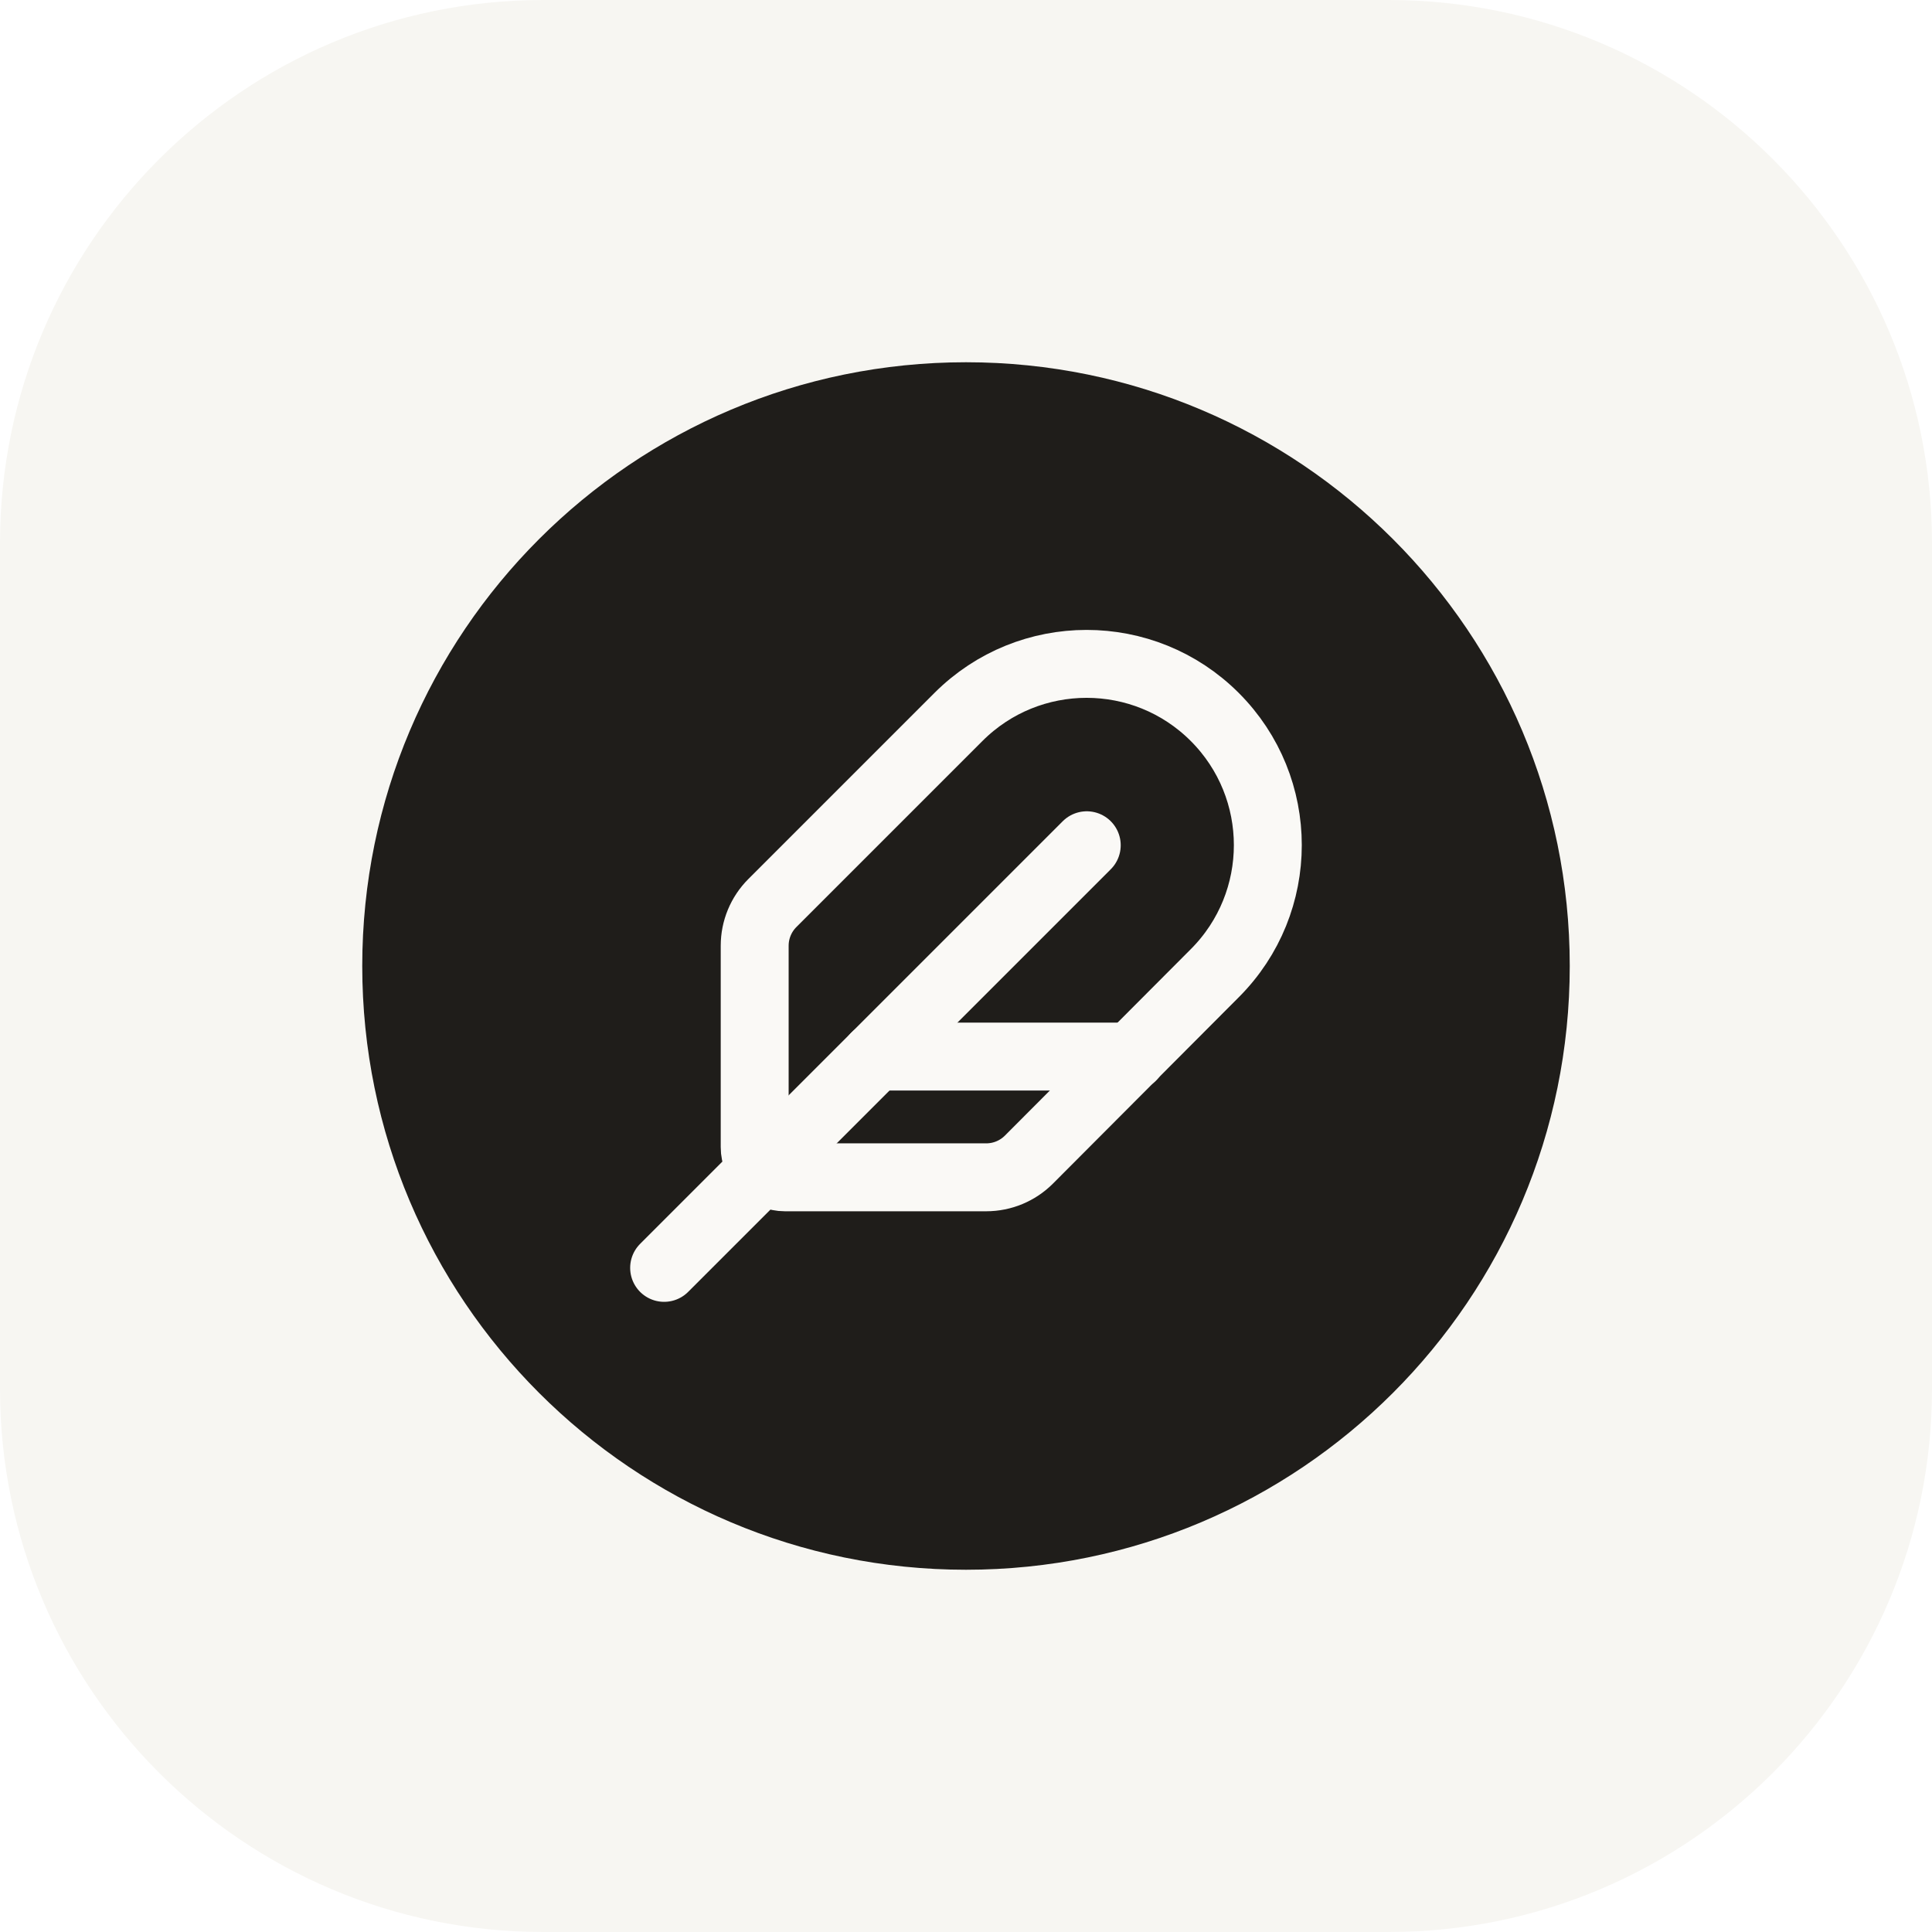
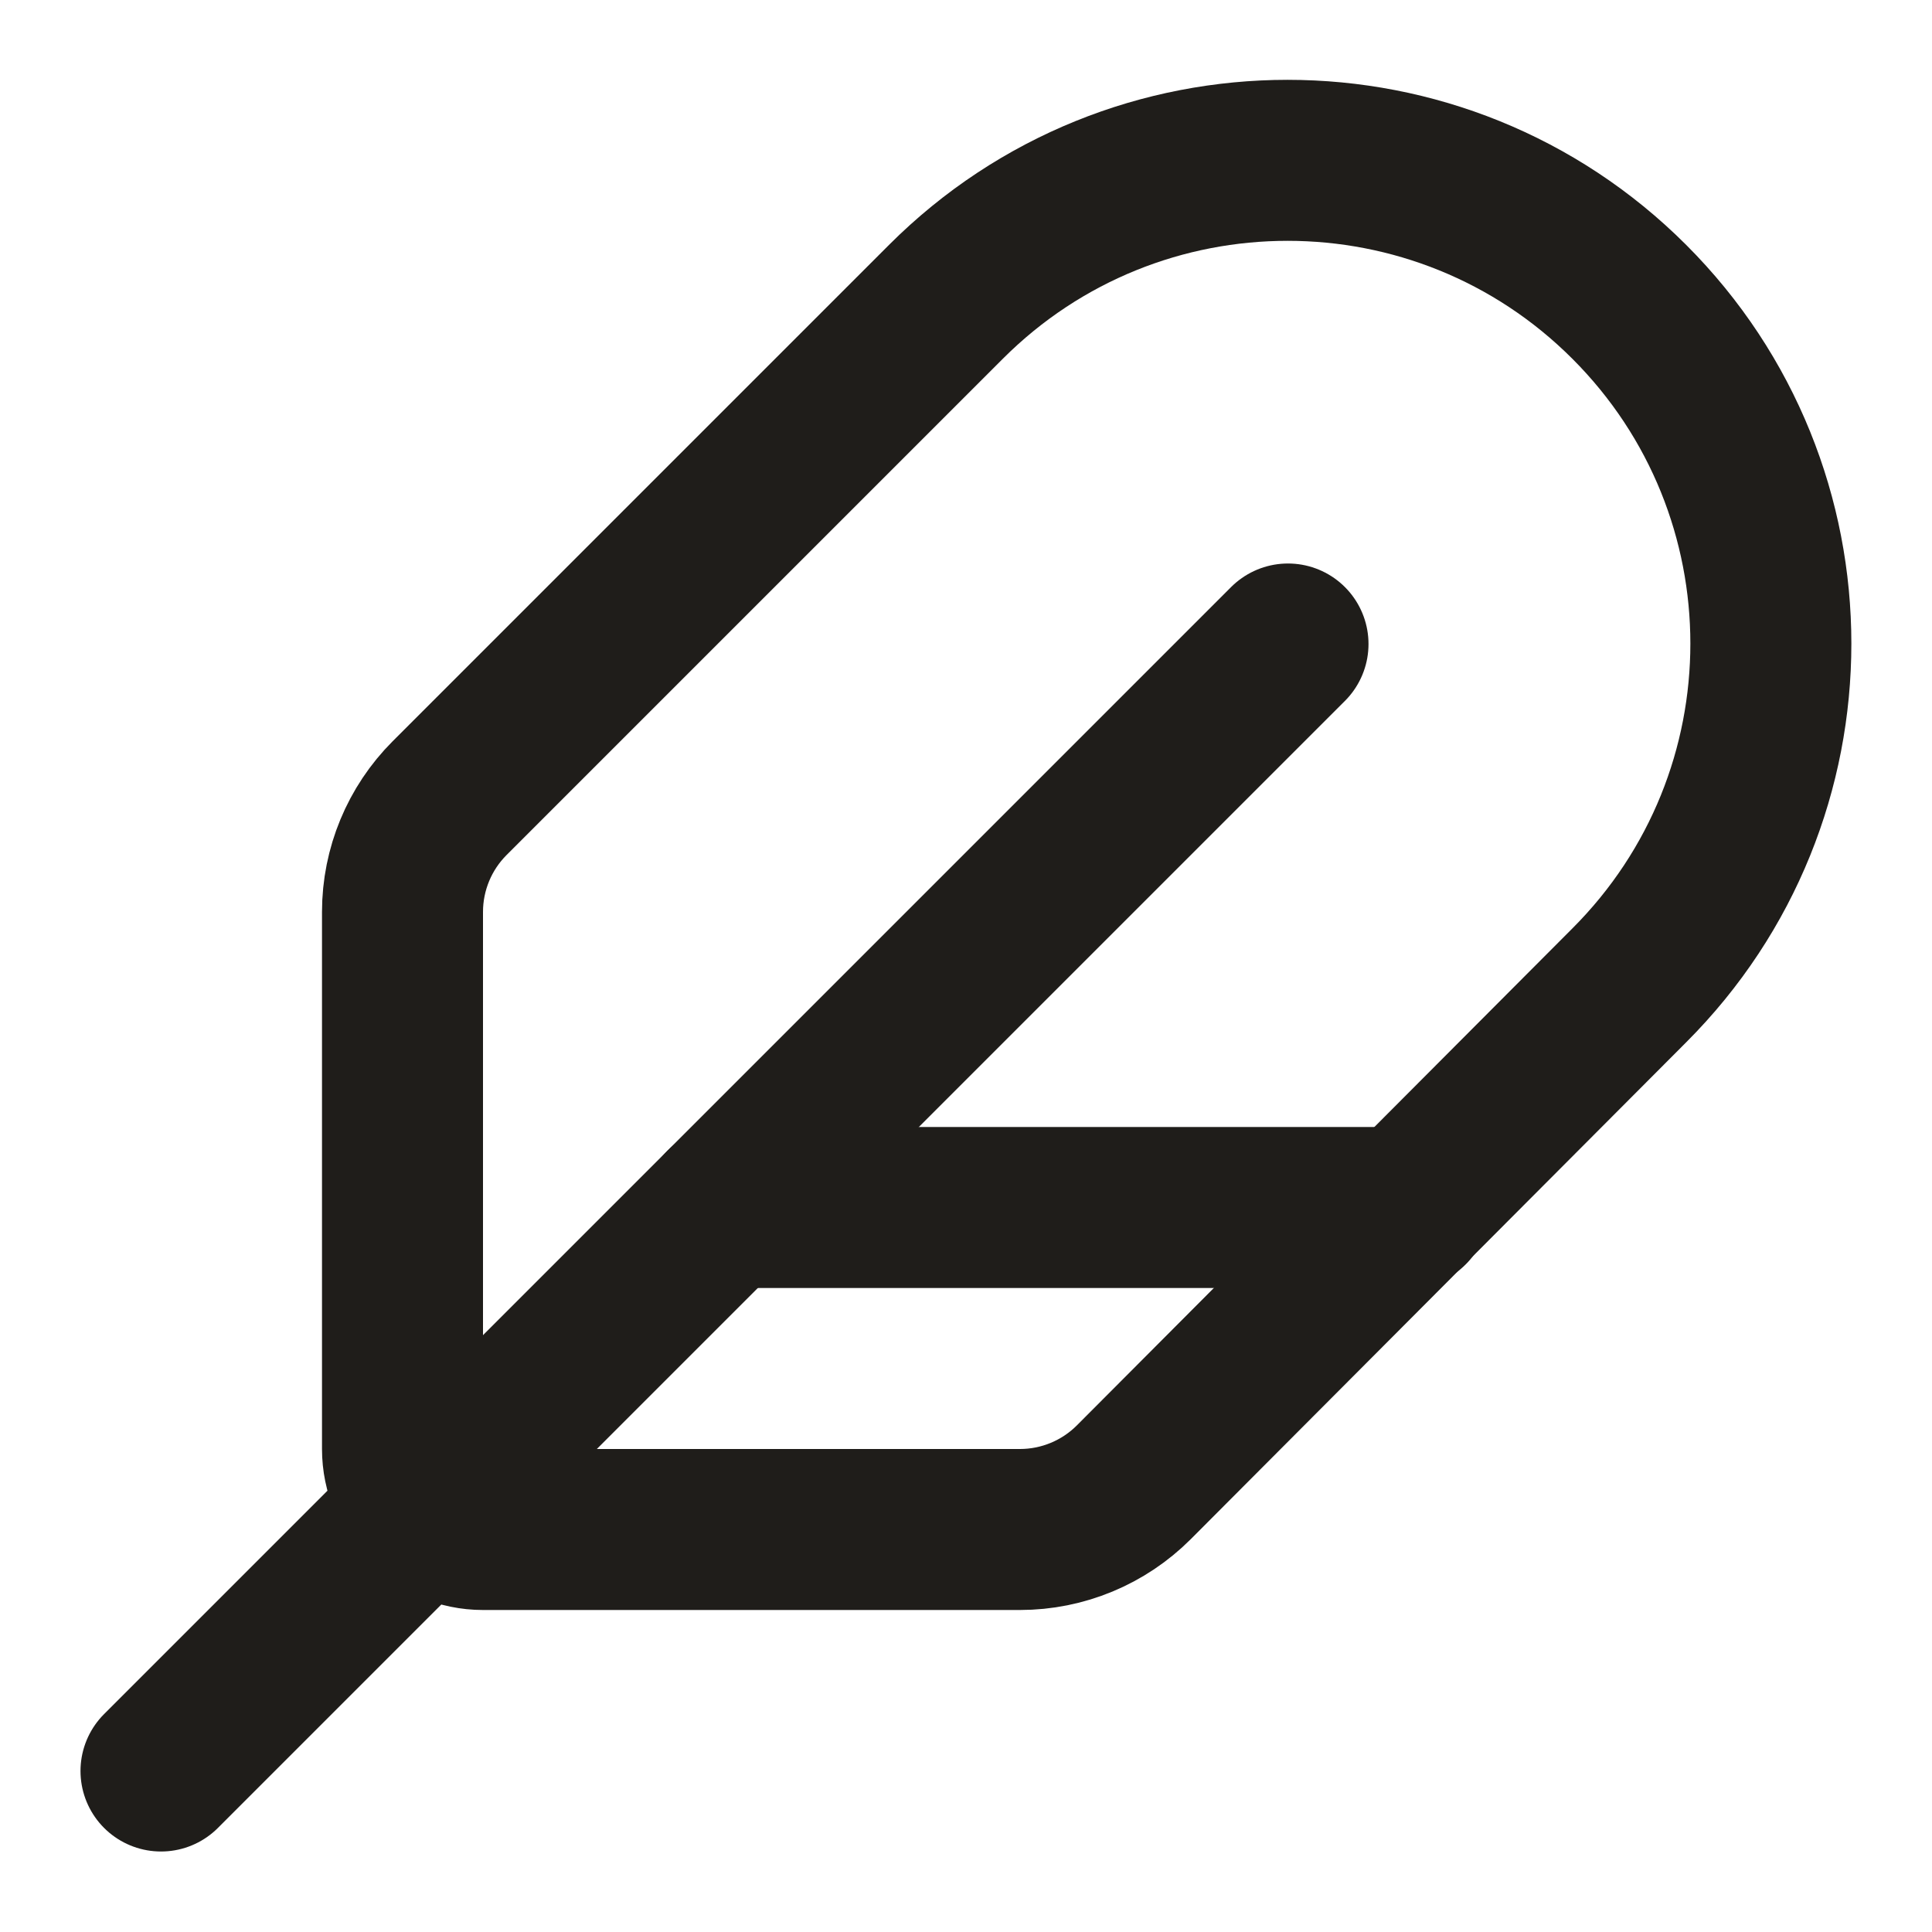
- <svg xmlns="http://www.w3.org/2000/svg" viewBox="0 0 64 64" aria-hidden="true">
-   <rect width="64" height="64" rx="18" fill="#f7f6f2" />
-   <circle cx="32" cy="32" r="20" fill="#1f1d1a" />
-   <g transform="translate(20 20)" fill="none" stroke="#faf9f6" stroke-width="2.25" stroke-linecap="round" stroke-linejoin="round">
-     <path d="M12.67 19a2 2 0 0 0 1.416-.588l6.154-6.172a6 6 0 0 0-8.49-8.49L5.586 9.914A2 2 0 0 0 5 11.328V18a1 1 0 0 0 1 1z" />
-     <path d="M16 8 2 22" />
-     <path d="M17.5 15H9" />
-   </g>
+ <svg xmlns="http://www.w3.org/2000/svg" viewBox="0 0 24 24" fill="none" stroke-width="2" stroke-linecap="round" stroke-linejoin="round" aria-hidden="true">
+   <style>
+     path {
+       stroke: #1f1d1a;
+     }
+     @media (prefers-color-scheme: dark) {
+       path {
+         stroke: #faf9f6;
+       }
+     }
+   </style>
+   <path d="M12.67 19a2 2 0 0 0 1.416-.588l6.154-6.172a6 6 0 0 0-8.49-8.49L5.586 9.914A2 2 0 0 0 5 11.328V18a1 1 0 0 0 1 1z" />
+   <path d="M16 8 2 22" />
+   <path d="M17.5 15H9" />
</svg>
